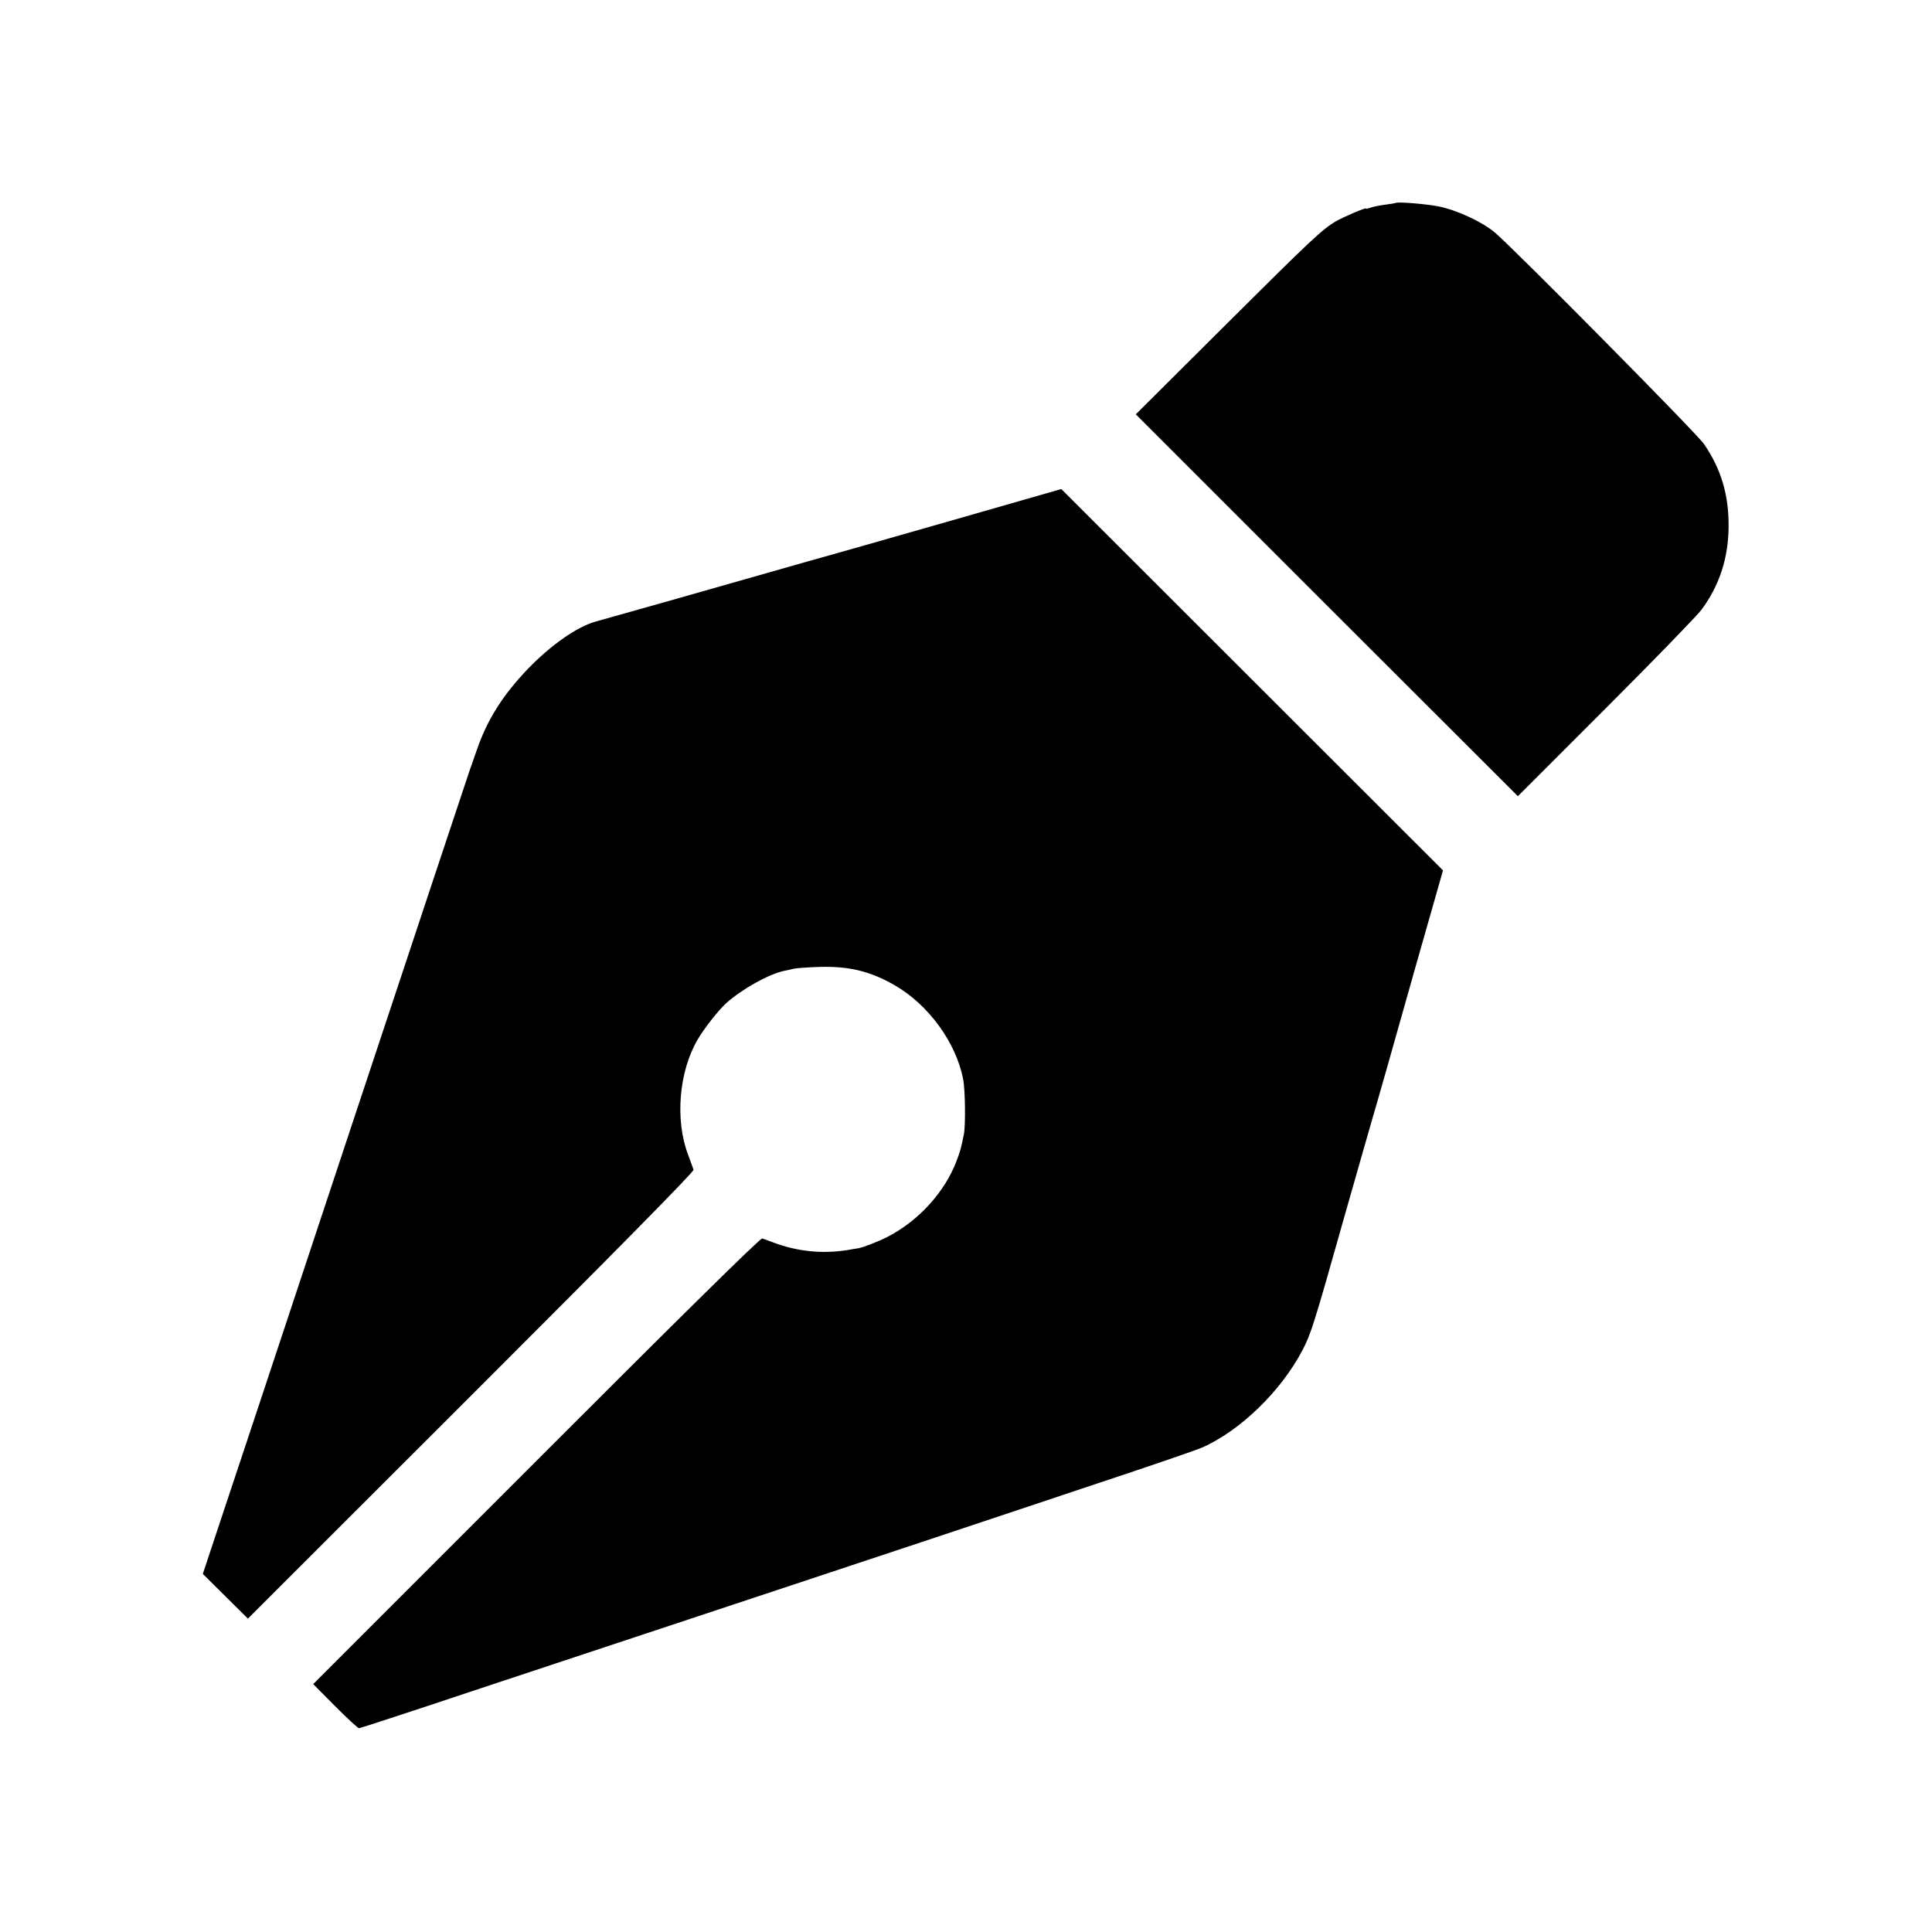
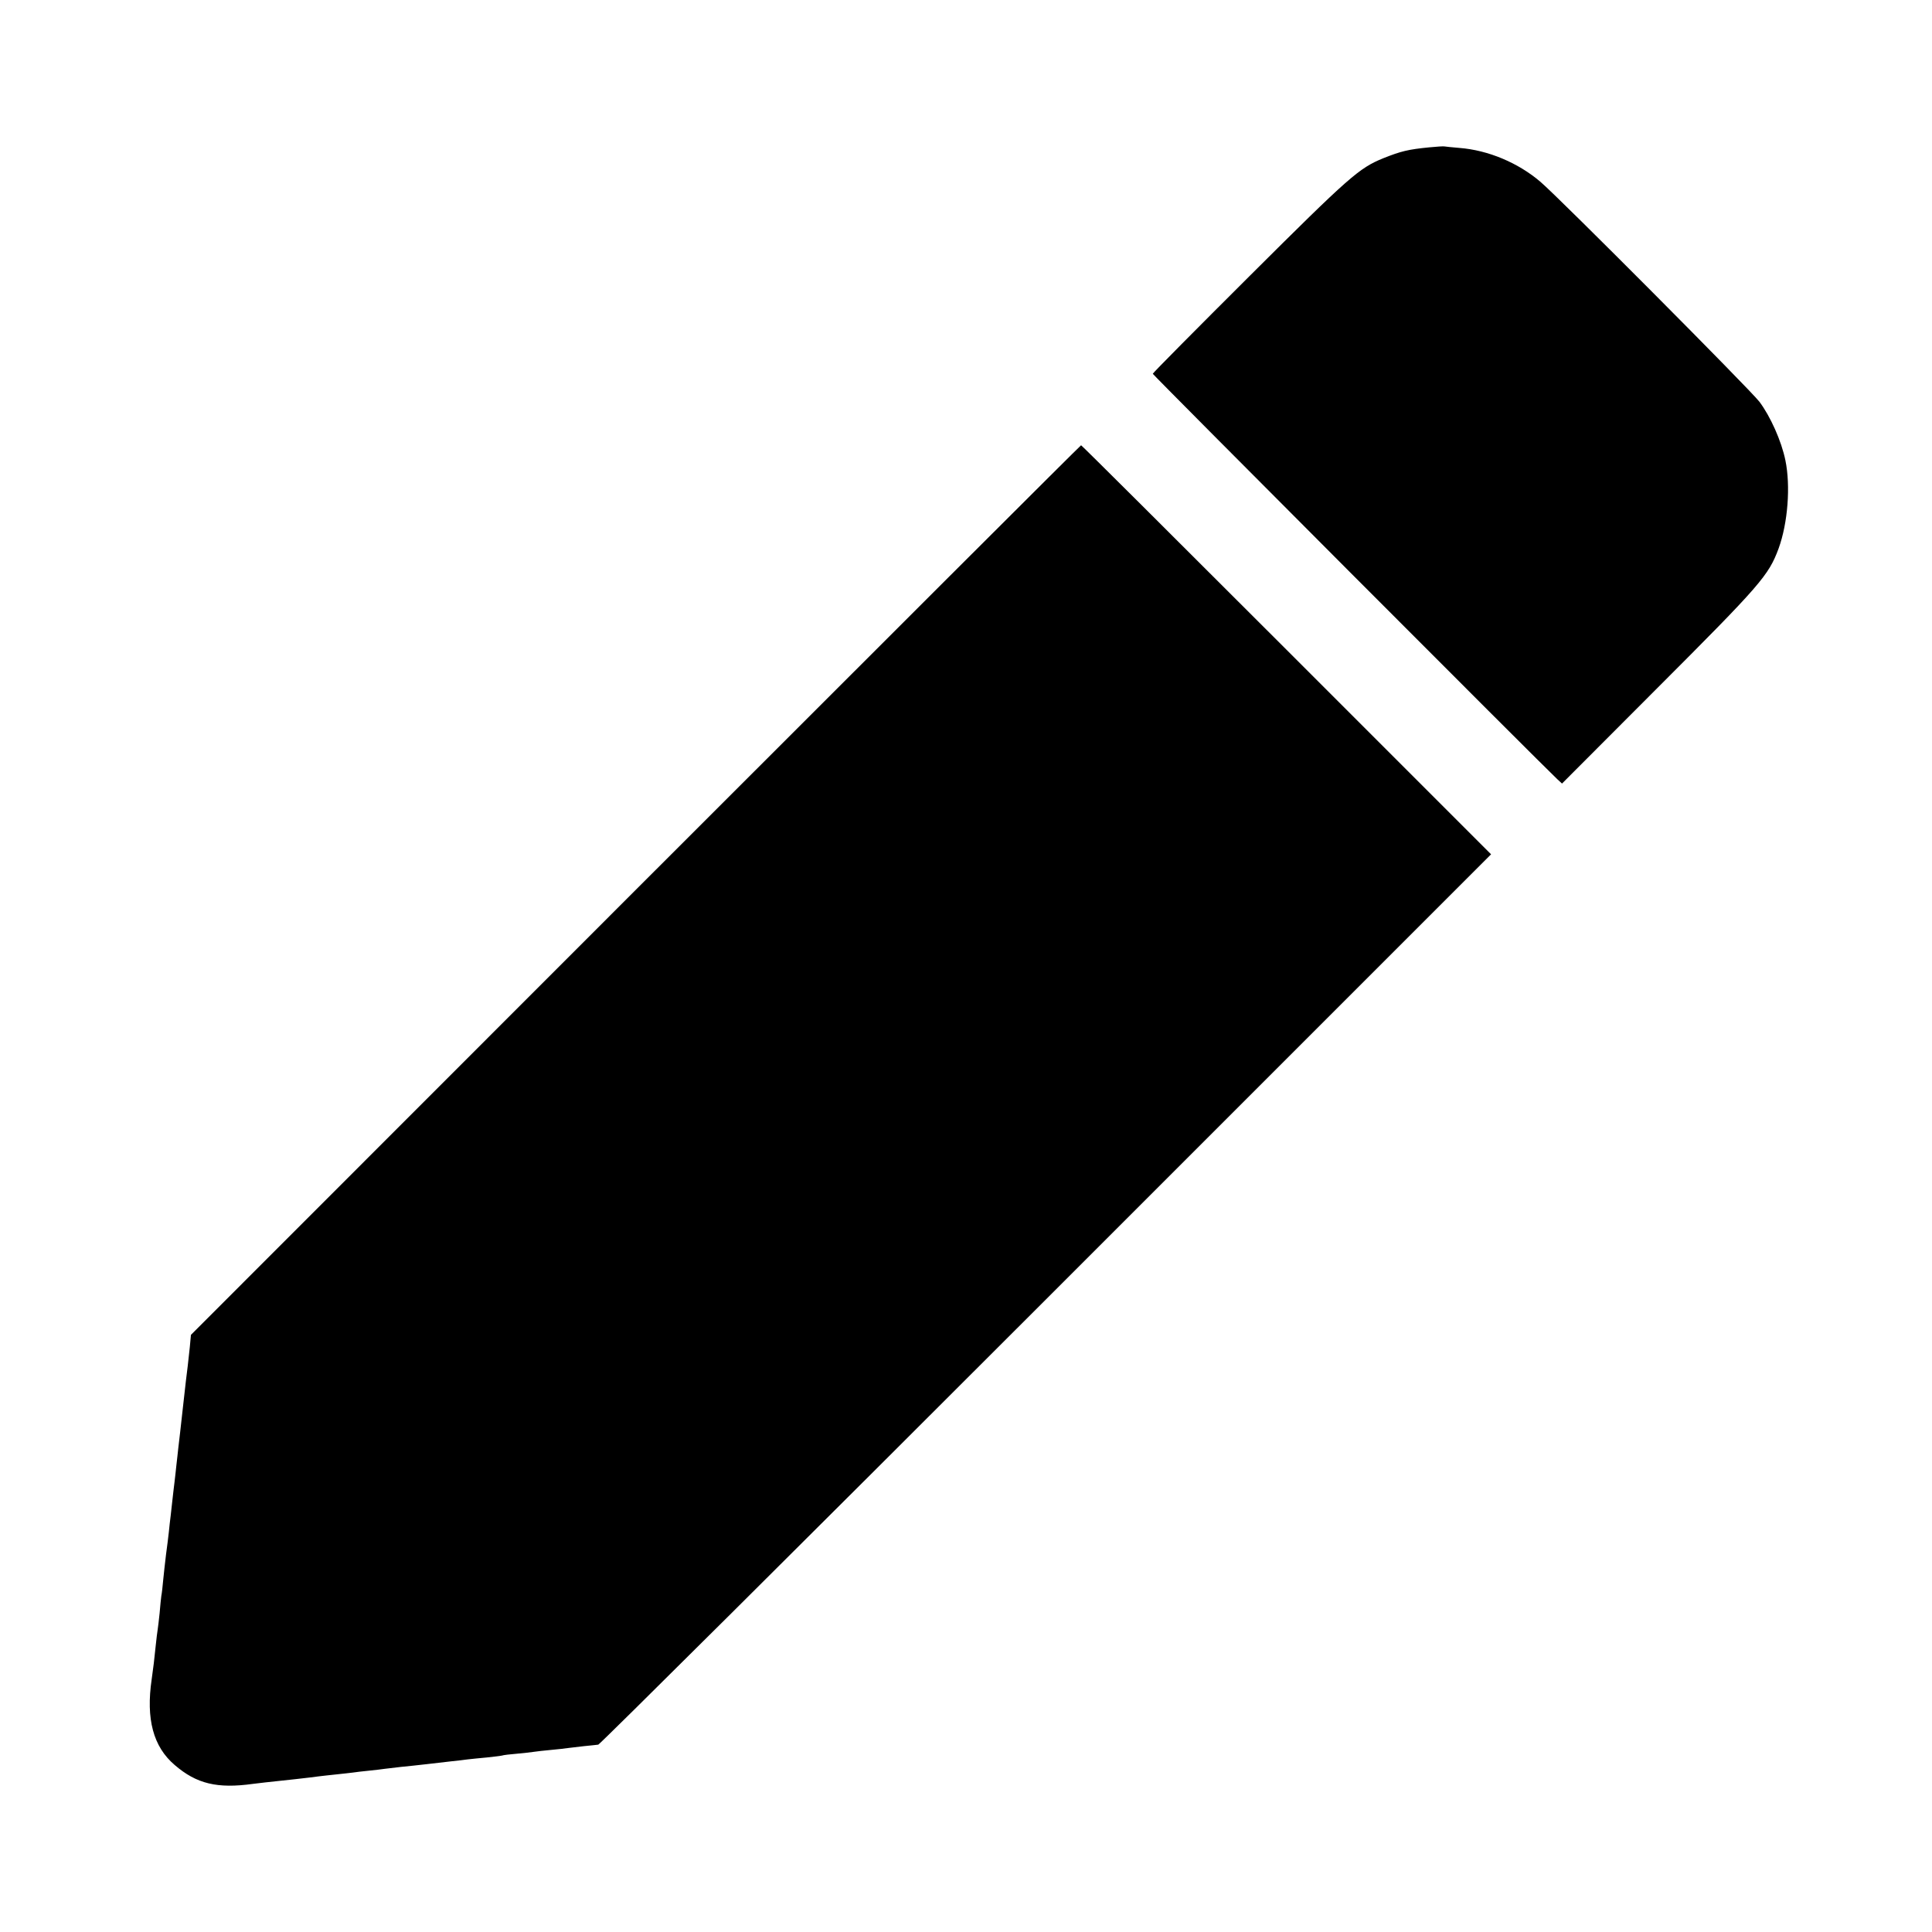
<svg xmlns="http://www.w3.org/2000/svg" version="1.0" width="1024pt" height="1024pt" viewBox="0 0 1024 1024" preserveAspectRatio="xMidYMid meet">
  <g transform="translate(0,1024) scale(0.1,-0.1)" fill="#000000" stroke="none">
-     <path d="M7397 9164 c-1 -1 -26 -5 -56 -9 -30 -4 -65 -11 -78 -16 -13 -5 -23 -7 -23 -4 0 6 -113 -42 -156 -66 -75 -43 -132 -97 -596 -559 l-468 -466 1012 -1012 1013 -1012 465 465 c256 256 484 491 508 523 95 128 143 274 144 442 1 168 -40 304 -130 436 -37 55 -995 1023 -1107 1120 -68 58 -202 120 -300 140 -67 13 -220 26 -228 18z" />
-     <path d="M5015 7473 c-335 -96 -617 -176 -625 -178 -8 -2 -175 -49 -370 -105 -312 -89 -717 -204 -865 -245 -98 -28 -235 -124 -356 -249 -133 -139 -215 -268 -270 -426 -20 -58 -39 -112 -42 -120 -3 -8 -297 -892 -653 -1965 -355 -1072 -672 -2026 -703 -2118 l-56 -169 120 -119 119 -118 1183 1182 c760 759 1182 1187 1179 1197 -3 8 -16 44 -29 80 -70 184 -49 439 50 609 34 59 112 158 153 195 85 75 223 152 305 170 17 3 41 9 55 12 14 3 72 7 130 9 158 5 272 -22 402 -97 179 -103 325 -303 363 -498 11 -57 13 -244 4 -291 -16 -78 -19 -89 -39 -142 -61 -163 -199 -315 -361 -400 -52 -27 -132 -58 -159 -63 -3 0 -27 -4 -55 -9 -134 -22 -266 -9 -395 39 -25 10 -52 19 -60 22 -10 3 -437 -418 -1197 -1179 l-1183 -1183 116 -117 c64 -64 121 -117 127 -117 5 0 296 95 646 212 350 116 1102 365 1671 554 569 189 1049 348 1065 354 17 6 255 85 530 177 275 91 525 177 555 190 203 89 421 301 534 518 44 84 60 134 221 705 70 245 137 481 150 525 13 44 49 168 79 275 30 107 104 368 164 580 61 212 114 401 120 421 l10 36 -1012 1011 -1011 1010 -610 -175z" />
+     <path d="M7575 9459 c-111 -11 -149 -20 -244 -58 -128 -52 -179 -97 -708 -624 -282 -281 -513 -514 -513 -518 0 -6 2075 -2085 2143 -2148 l26 -24 498 499 c557 557 597 604 650 747 49 135 64 331 36 467 -21 103 -80 234 -138 311 -52 67 -1056 1076 -1160 1165 -118 101 -277 168 -430 180 -38 3 -74 7 -80 8 -5 1 -41 -1 -80 -5z" />
+     <path d="M3369 5523 l-2357 -2358 -6 -65 c-4 -36 -9 -81 -11 -100 -3 -19 -14 -116 -25 -215 -11 -99 -22 -198 -25 -220 -2 -22 -7 -62 -10 -90 -3 -27 -7 -68 -10 -90 -3 -22 -7 -60 -10 -85 -3 -25 -7 -65 -10 -90 -3 -25 -8 -65 -10 -89 -3 -25 -9 -79 -15 -120 -5 -42 -12 -103 -15 -135 -3 -33 -7 -71 -10 -85 -2 -14 -6 -55 -9 -91 -4 -36 -8 -74 -10 -85 -2 -11 -7 -51 -11 -90 -7 -71 -12 -111 -21 -175 -31 -211 8 -358 122 -455 116 -100 226 -126 414 -100 37 5 67 8 225 25 55 6 111 13 125 15 14 2 54 6 90 10 36 4 76 8 90 10 14 2 52 7 85 10 33 3 71 8 85 10 14 2 52 6 85 10 33 3 96 10 140 15 44 5 103 12 130 15 28 3 66 7 85 10 19 2 64 7 100 10 36 4 72 8 80 10 8 3 44 7 80 10 36 3 76 8 90 10 14 2 54 7 90 10 36 3 76 8 90 10 14 2 52 6 85 10 33 3 67 7 76 8 9 2 1077 1064 2374 2361 l2358 2358 -1084 1084 c-596 596 -1086 1084 -1089 1084 -3 0 -1065 -1061 -2361 -2357z" />
  </g>
</svg>
